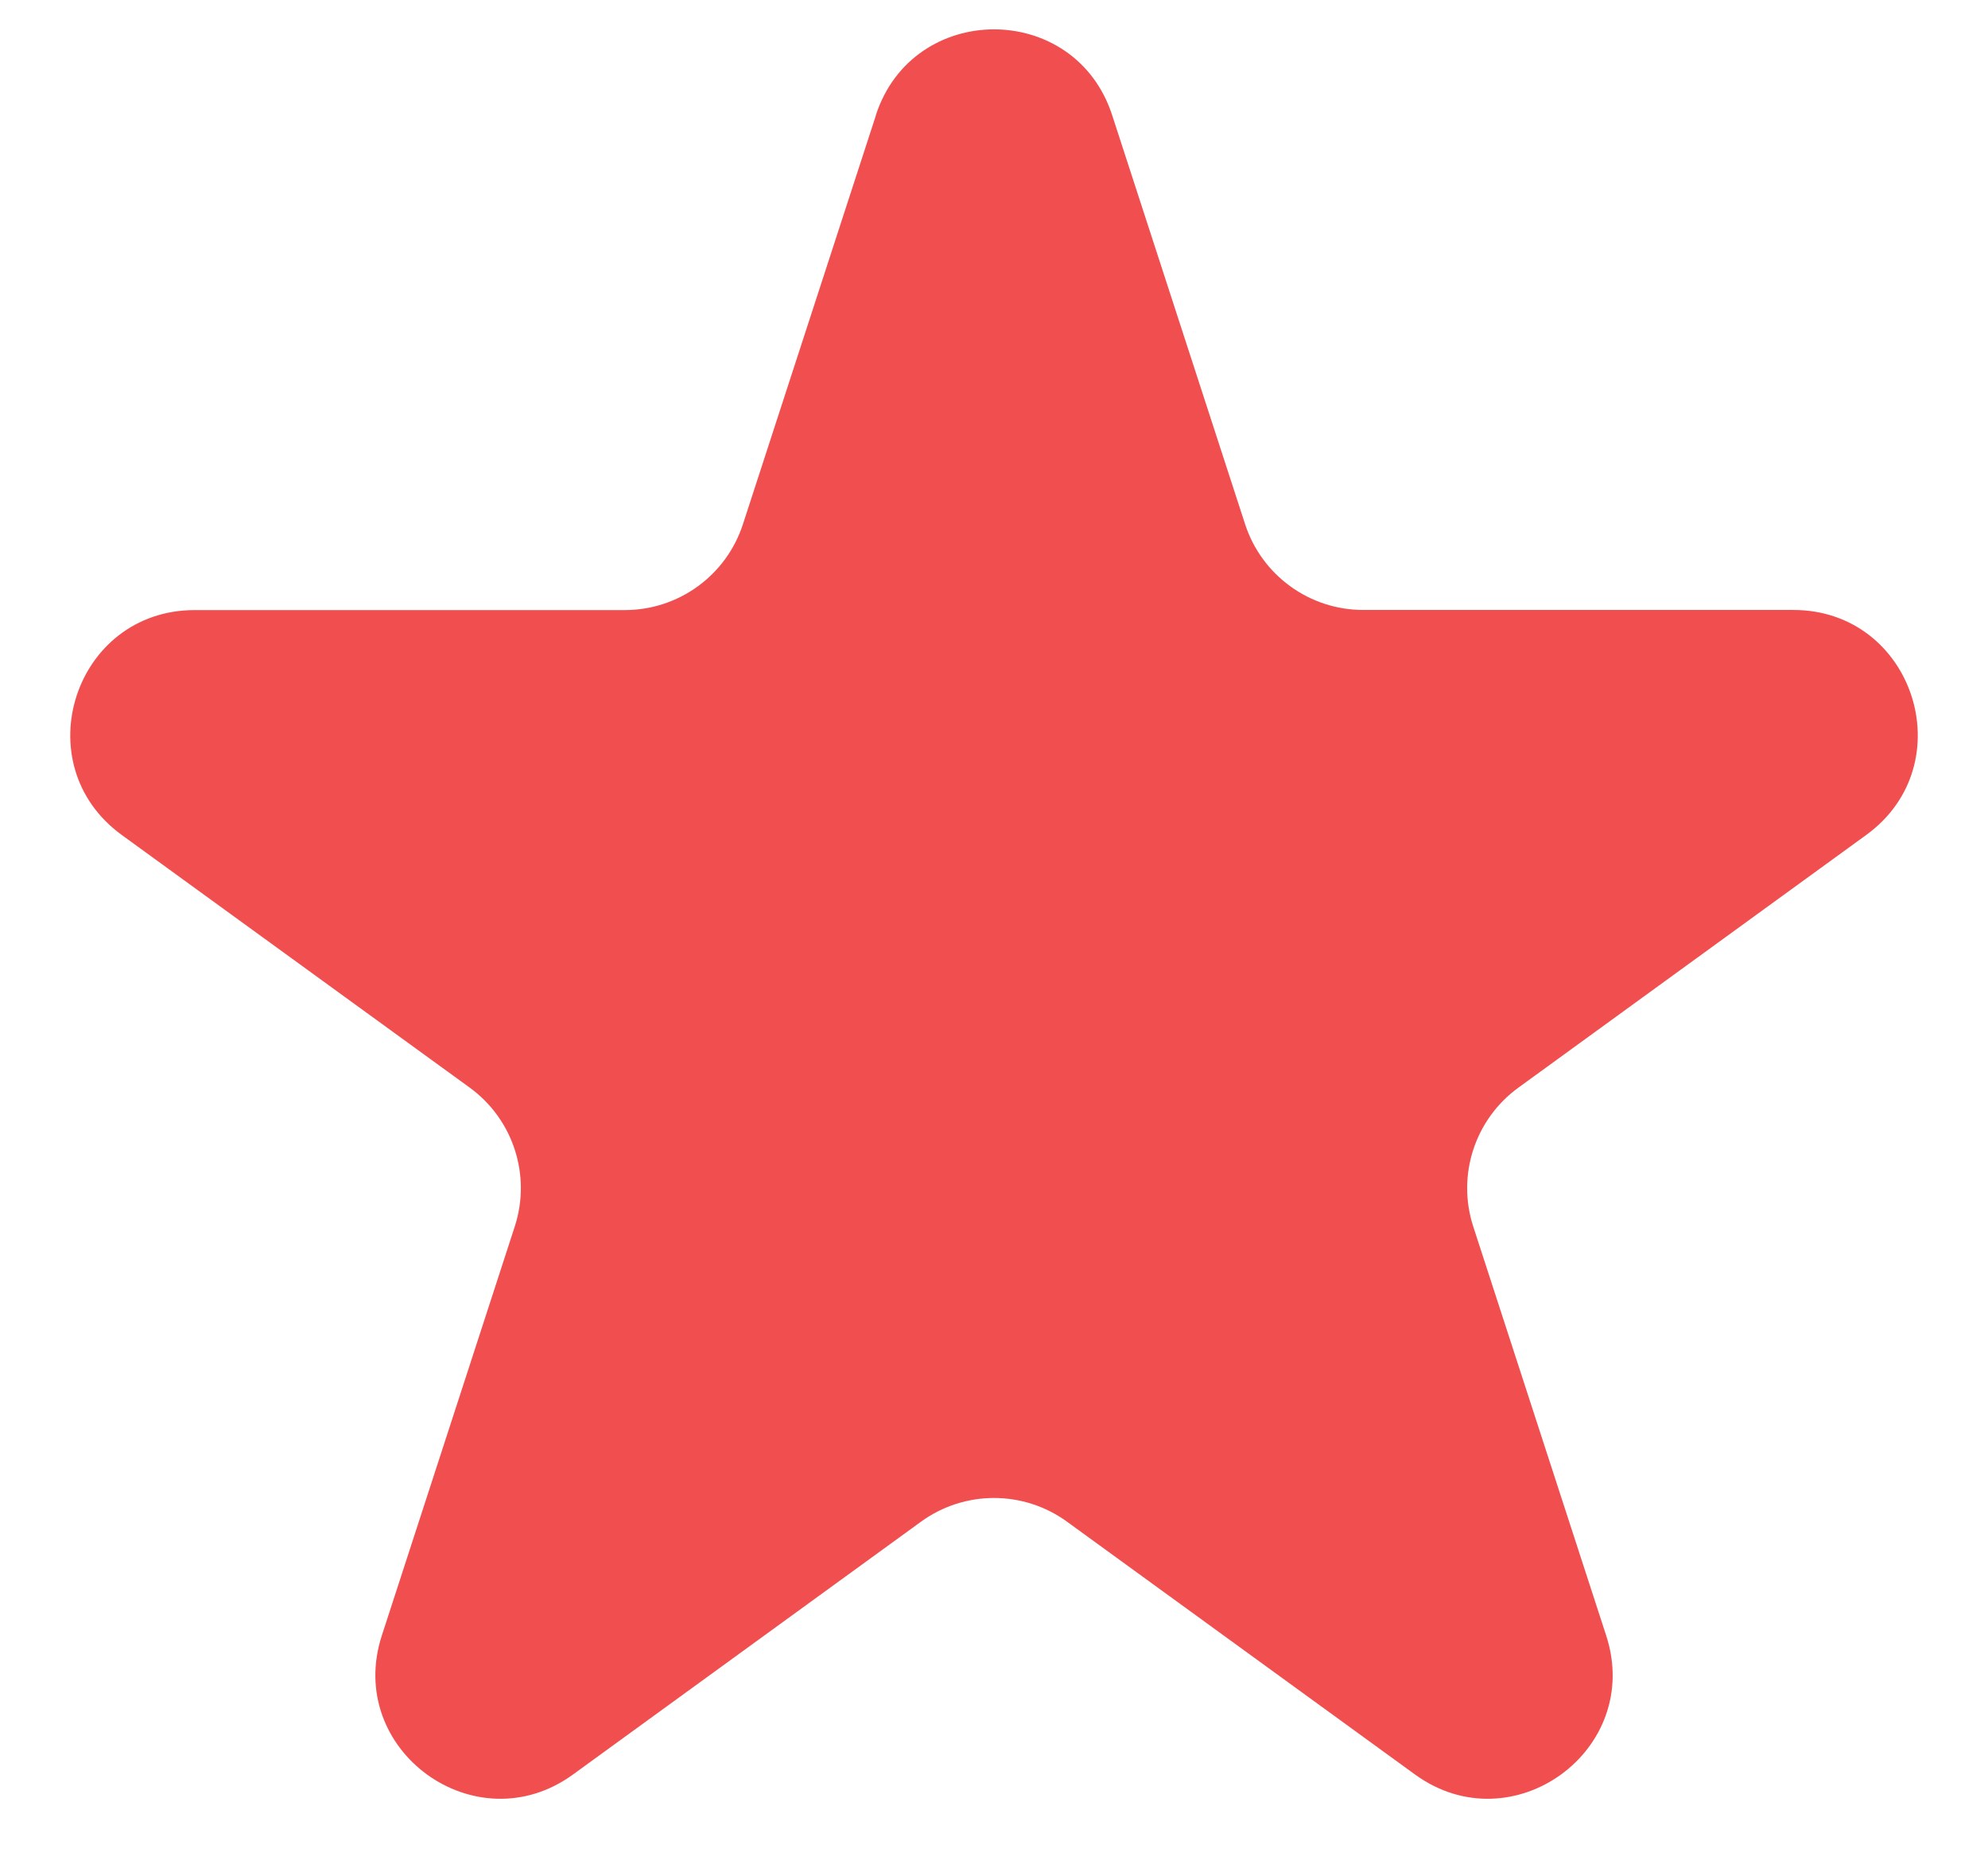
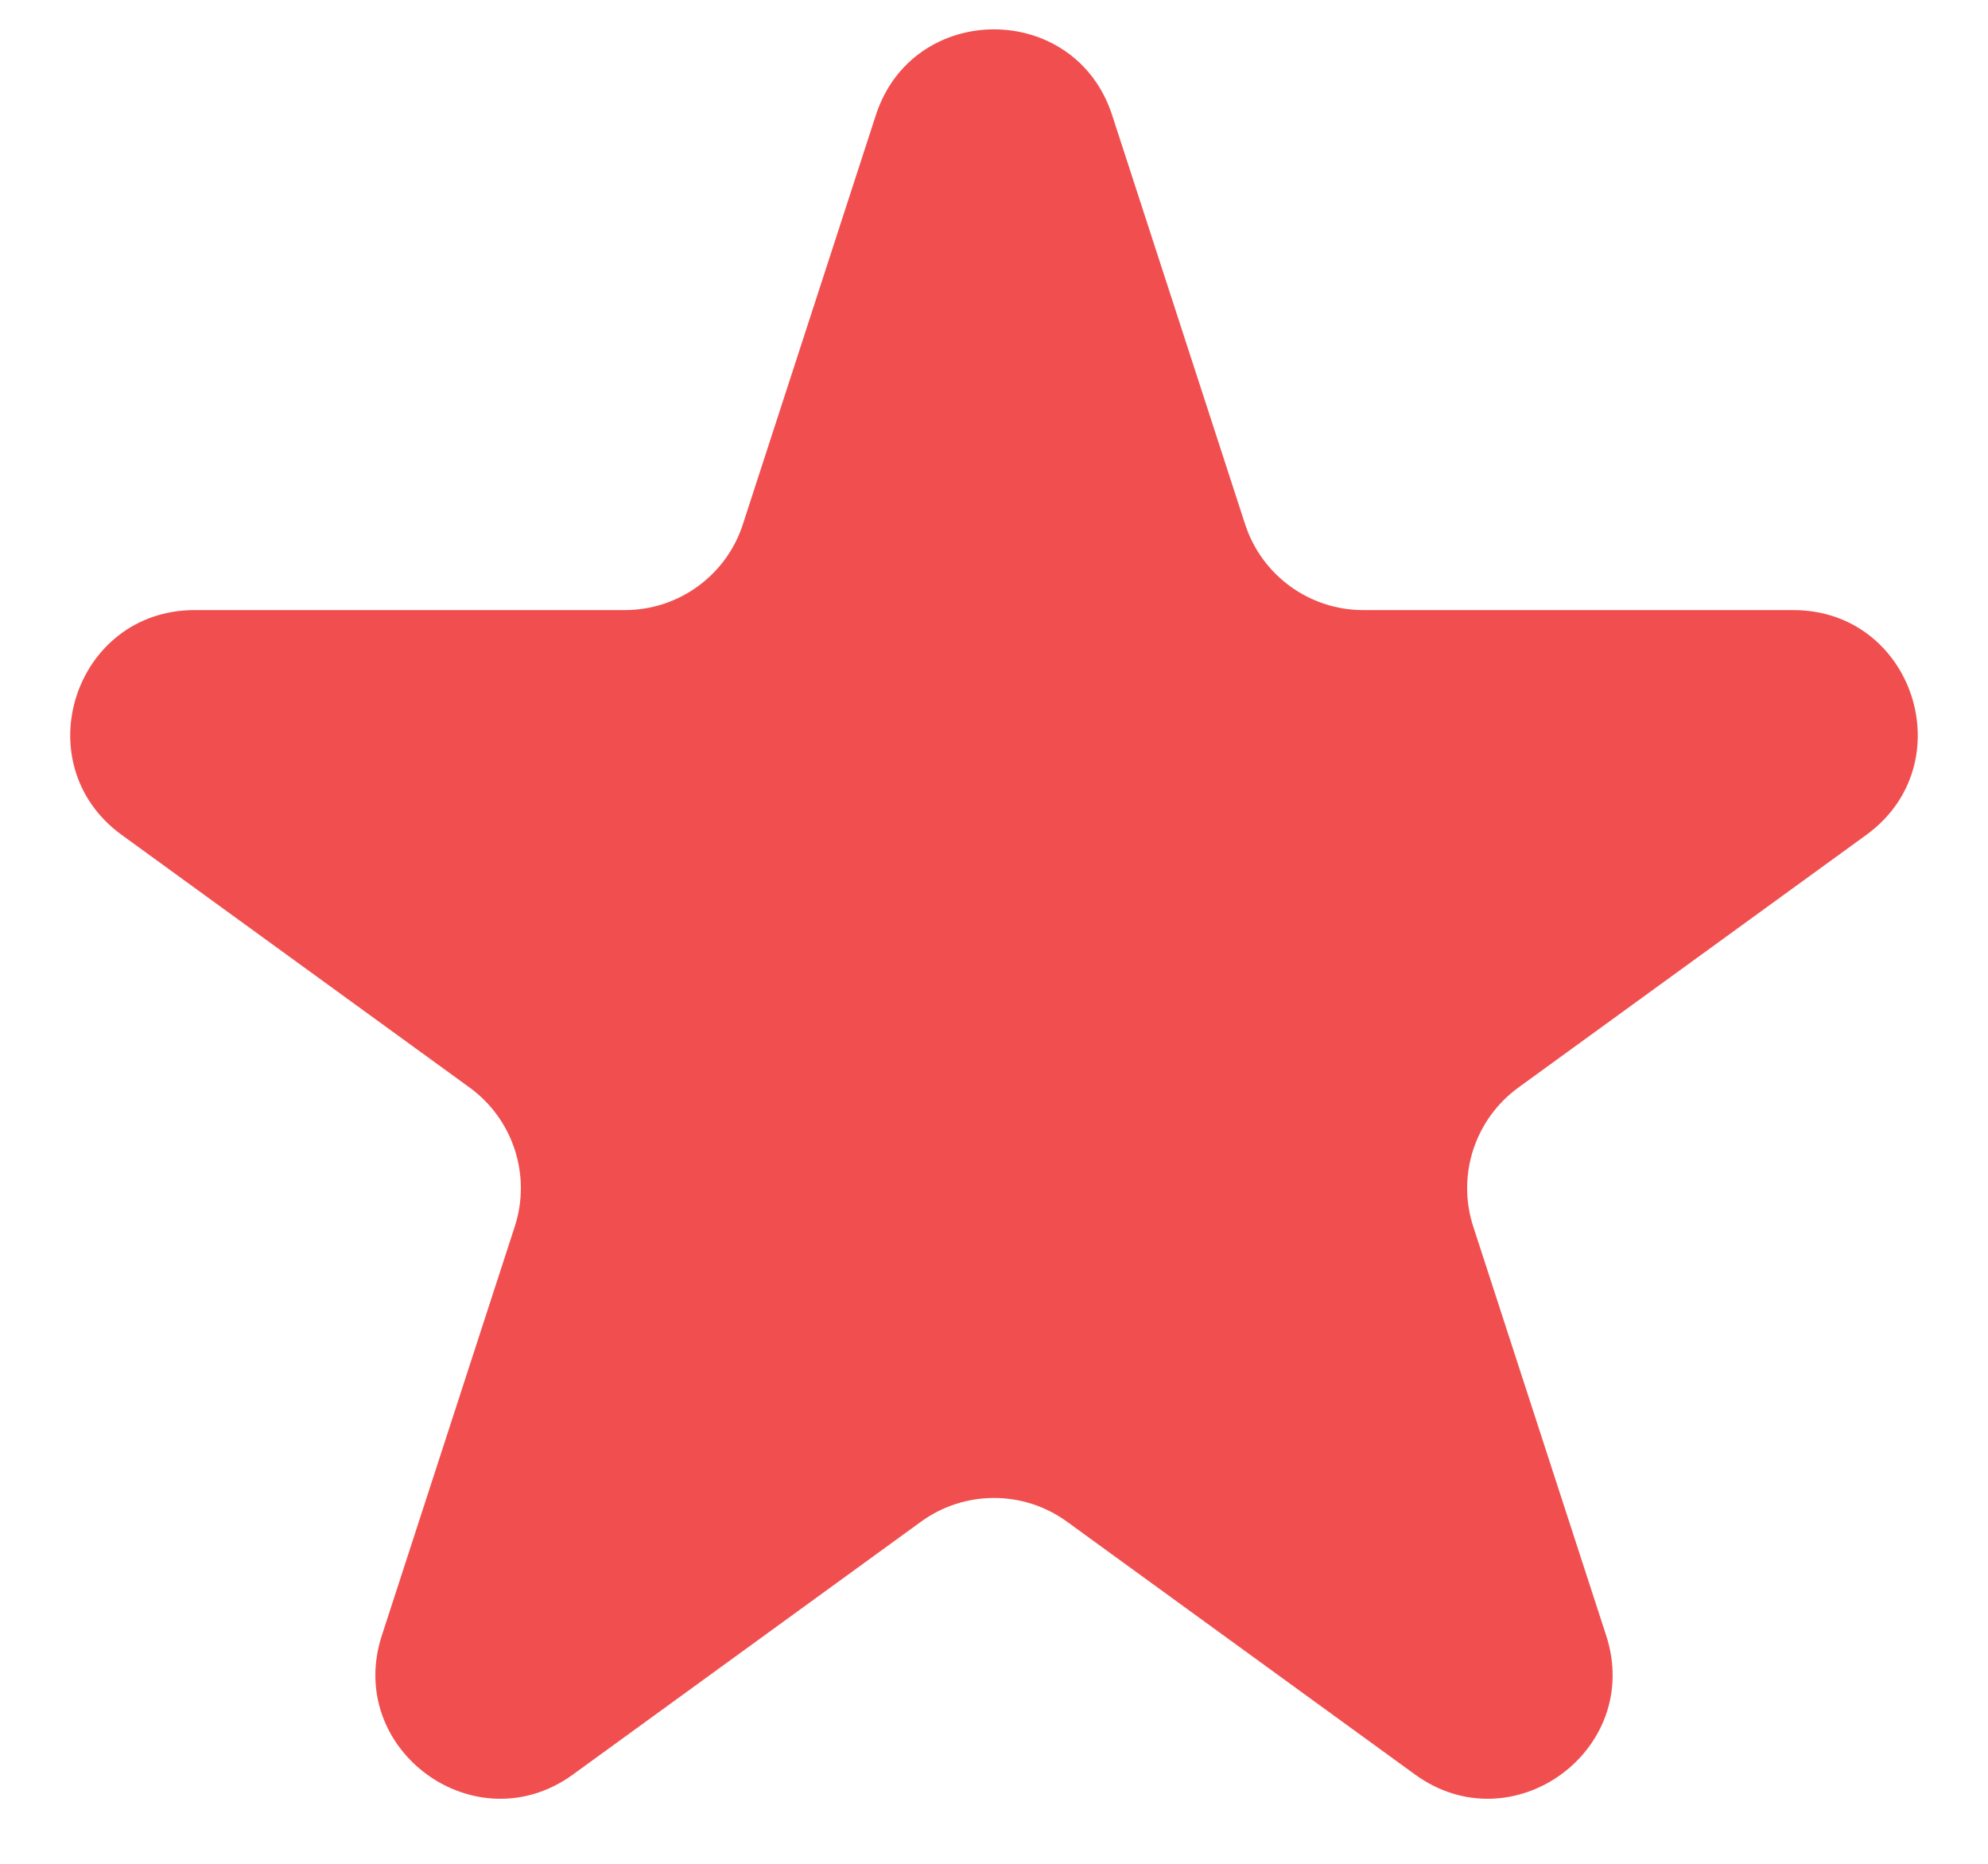
- <svg xmlns="http://www.w3.org/2000/svg" width="16" height="15" fill="none">
-   <path d="M7.049.927c.3-.921 1.603-.921 1.902 0l1.07 3.292a1 1 0 00.95.69h3.462c.969 0 1.371 1.24.588 1.81l-2.8 2.034a1 1 0 00-.364 1.118l1.07 3.292c.3.921-.755 1.688-1.539 1.118l-2.8-2.034a1 1 0 00-1.176 0l-2.8 2.034c-.784.57-1.838-.197-1.539-1.118l1.07-3.292a1 1 0 00-.363-1.118L.98 6.72c-.784-.57-.382-1.81.587-1.81h3.461a1 1 0 00.951-.69L7.05.927z" fill="#F14F4F" />
+ <svg xmlns="http://www.w3.org/2000/svg" width="16" height="15" viewBox="0 0 16 15" fill="none">
+   <path d="M7.049 0.927C7.348 0.006 8.652 0.006 8.951 0.927L10.021 4.219C10.155 4.631 10.539 4.91 10.972 4.91H14.433C15.402 4.91 15.804 6.149 15.021 6.719L12.22 8.753C11.87 9.008 11.723 9.459 11.857 9.871L12.927 13.163C13.226 14.084 12.172 14.851 11.388 14.281L8.588 12.247C8.237 11.992 7.763 11.992 7.412 12.247L4.612 14.281C3.828 14.851 2.774 14.084 3.073 13.163L4.143 9.871C4.277 9.459 4.13 9.008 3.78 8.753L0.979 6.719C0.196 6.149 0.598 4.91 1.567 4.91H5.028C5.462 4.91 5.846 4.631 5.979 4.219L7.049 0.927Z" fill="#F14F4F" />
</svg>
